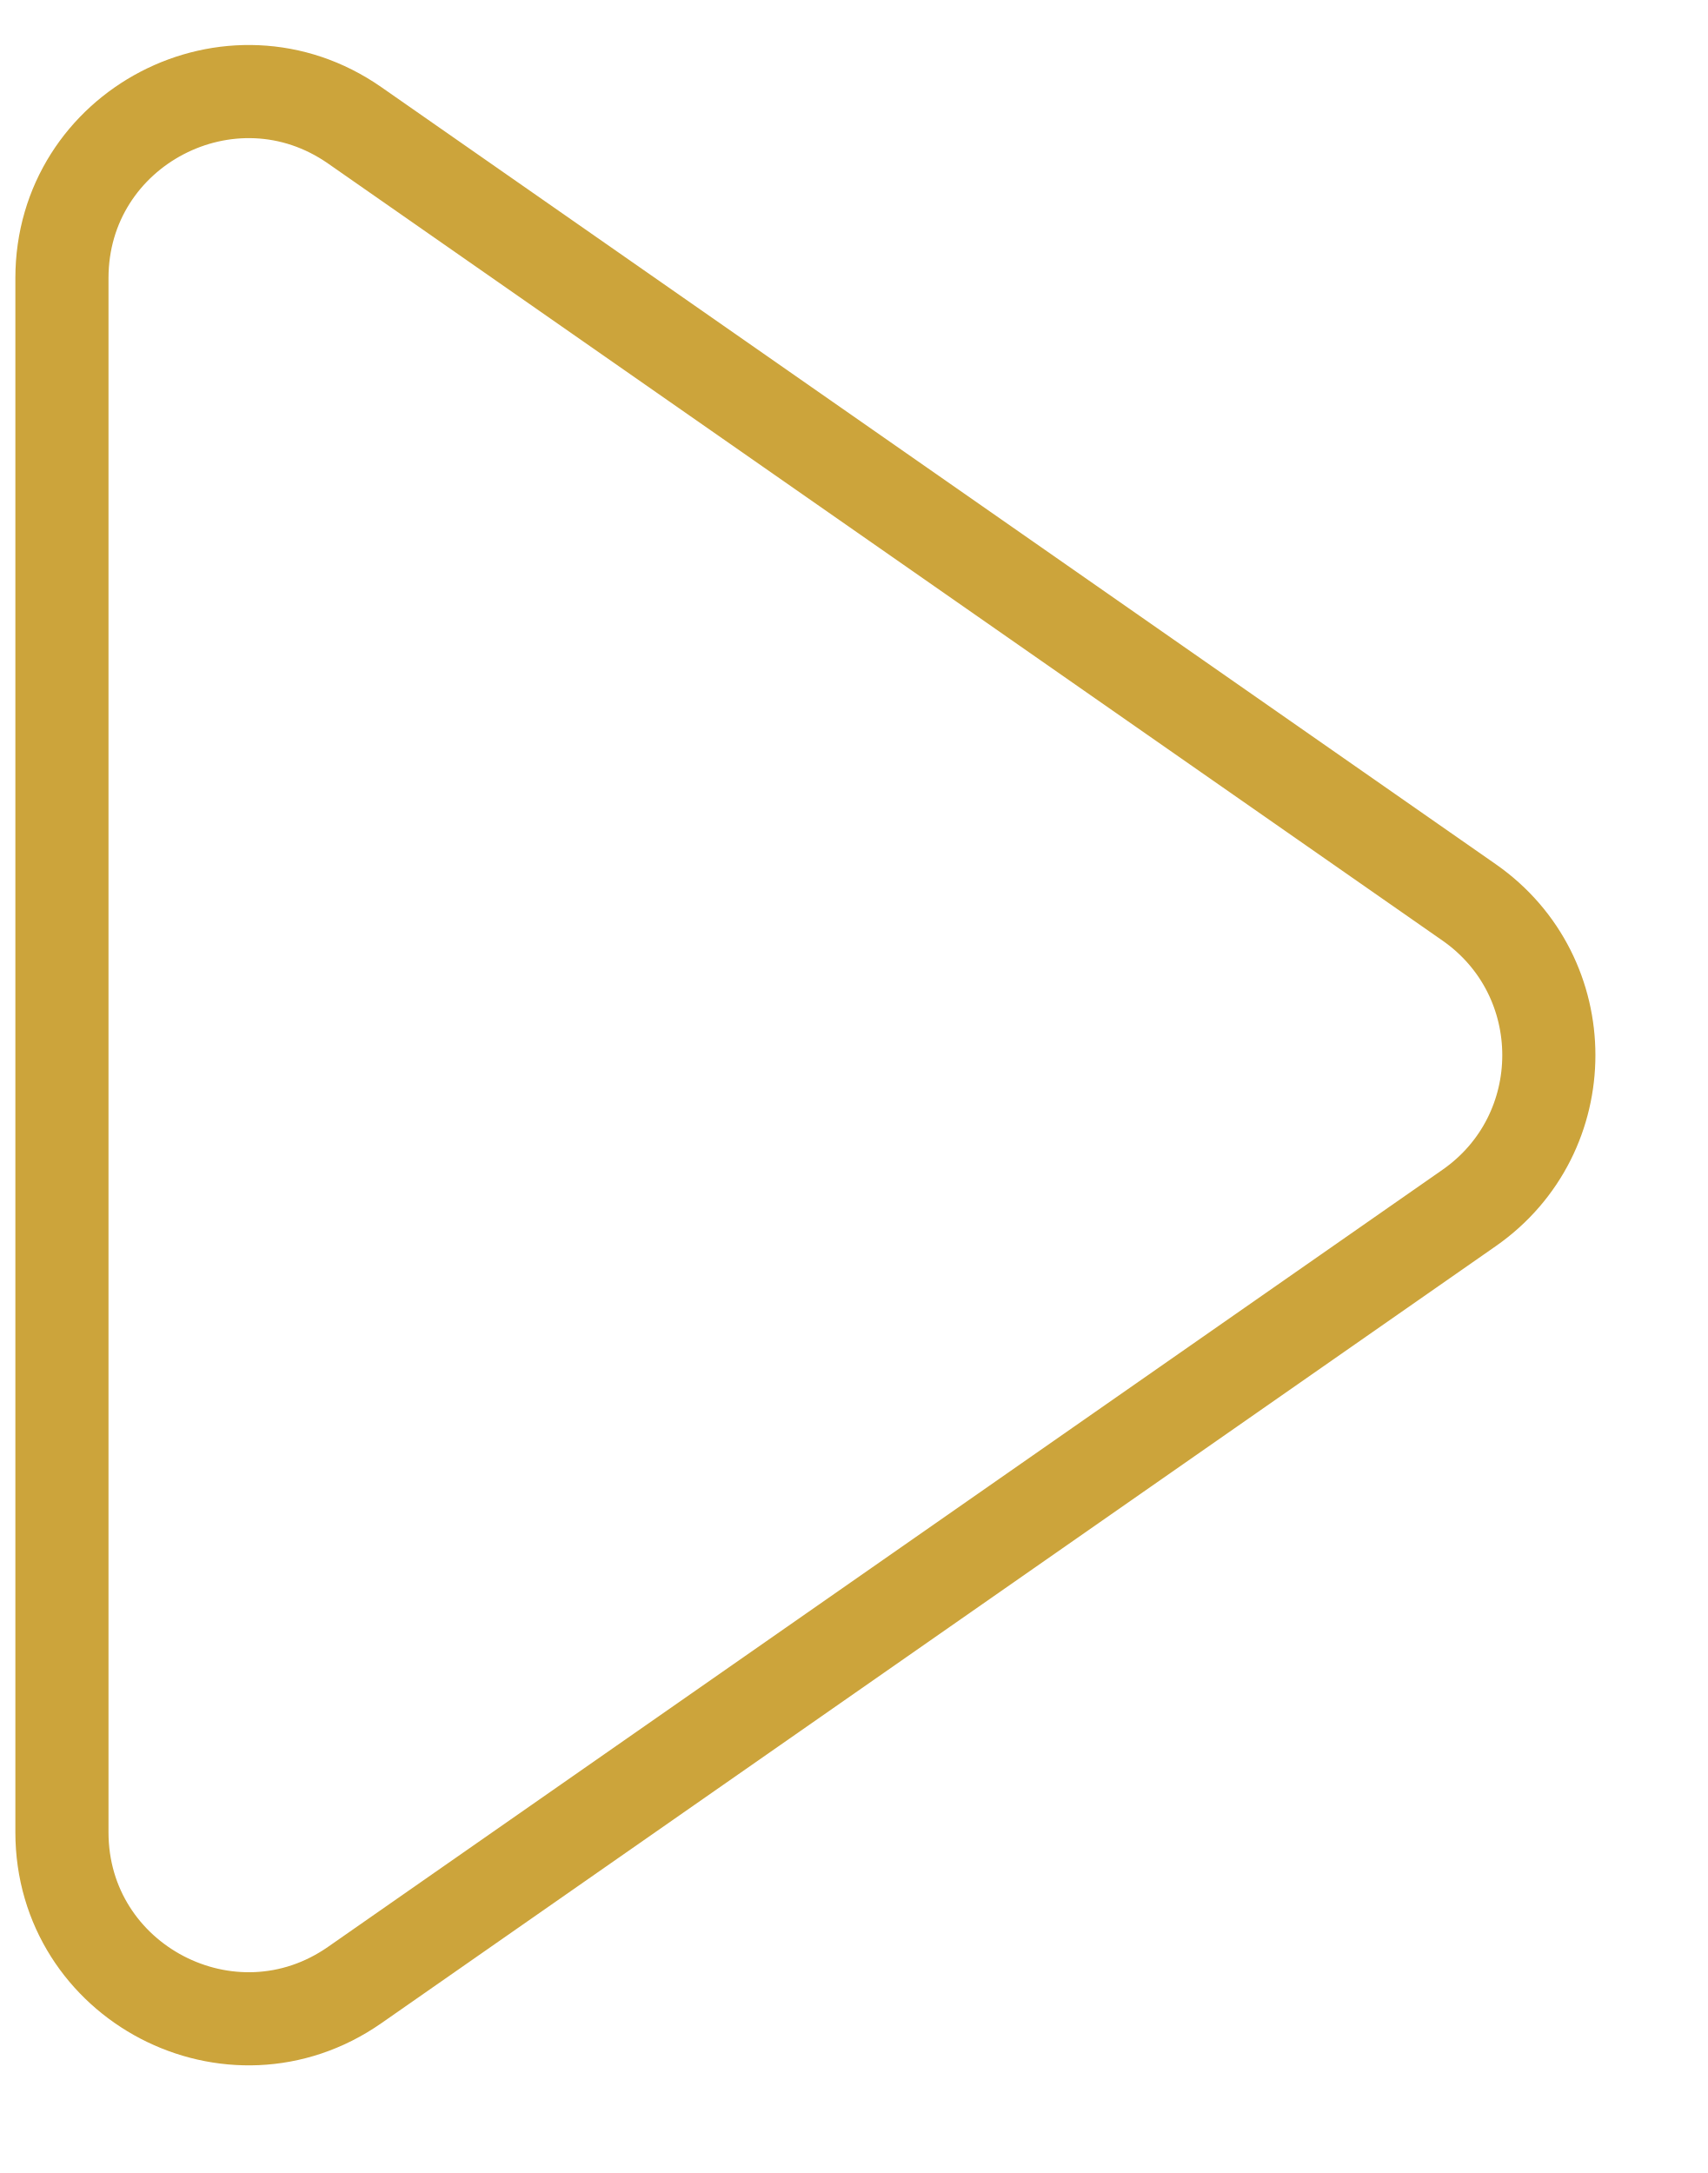
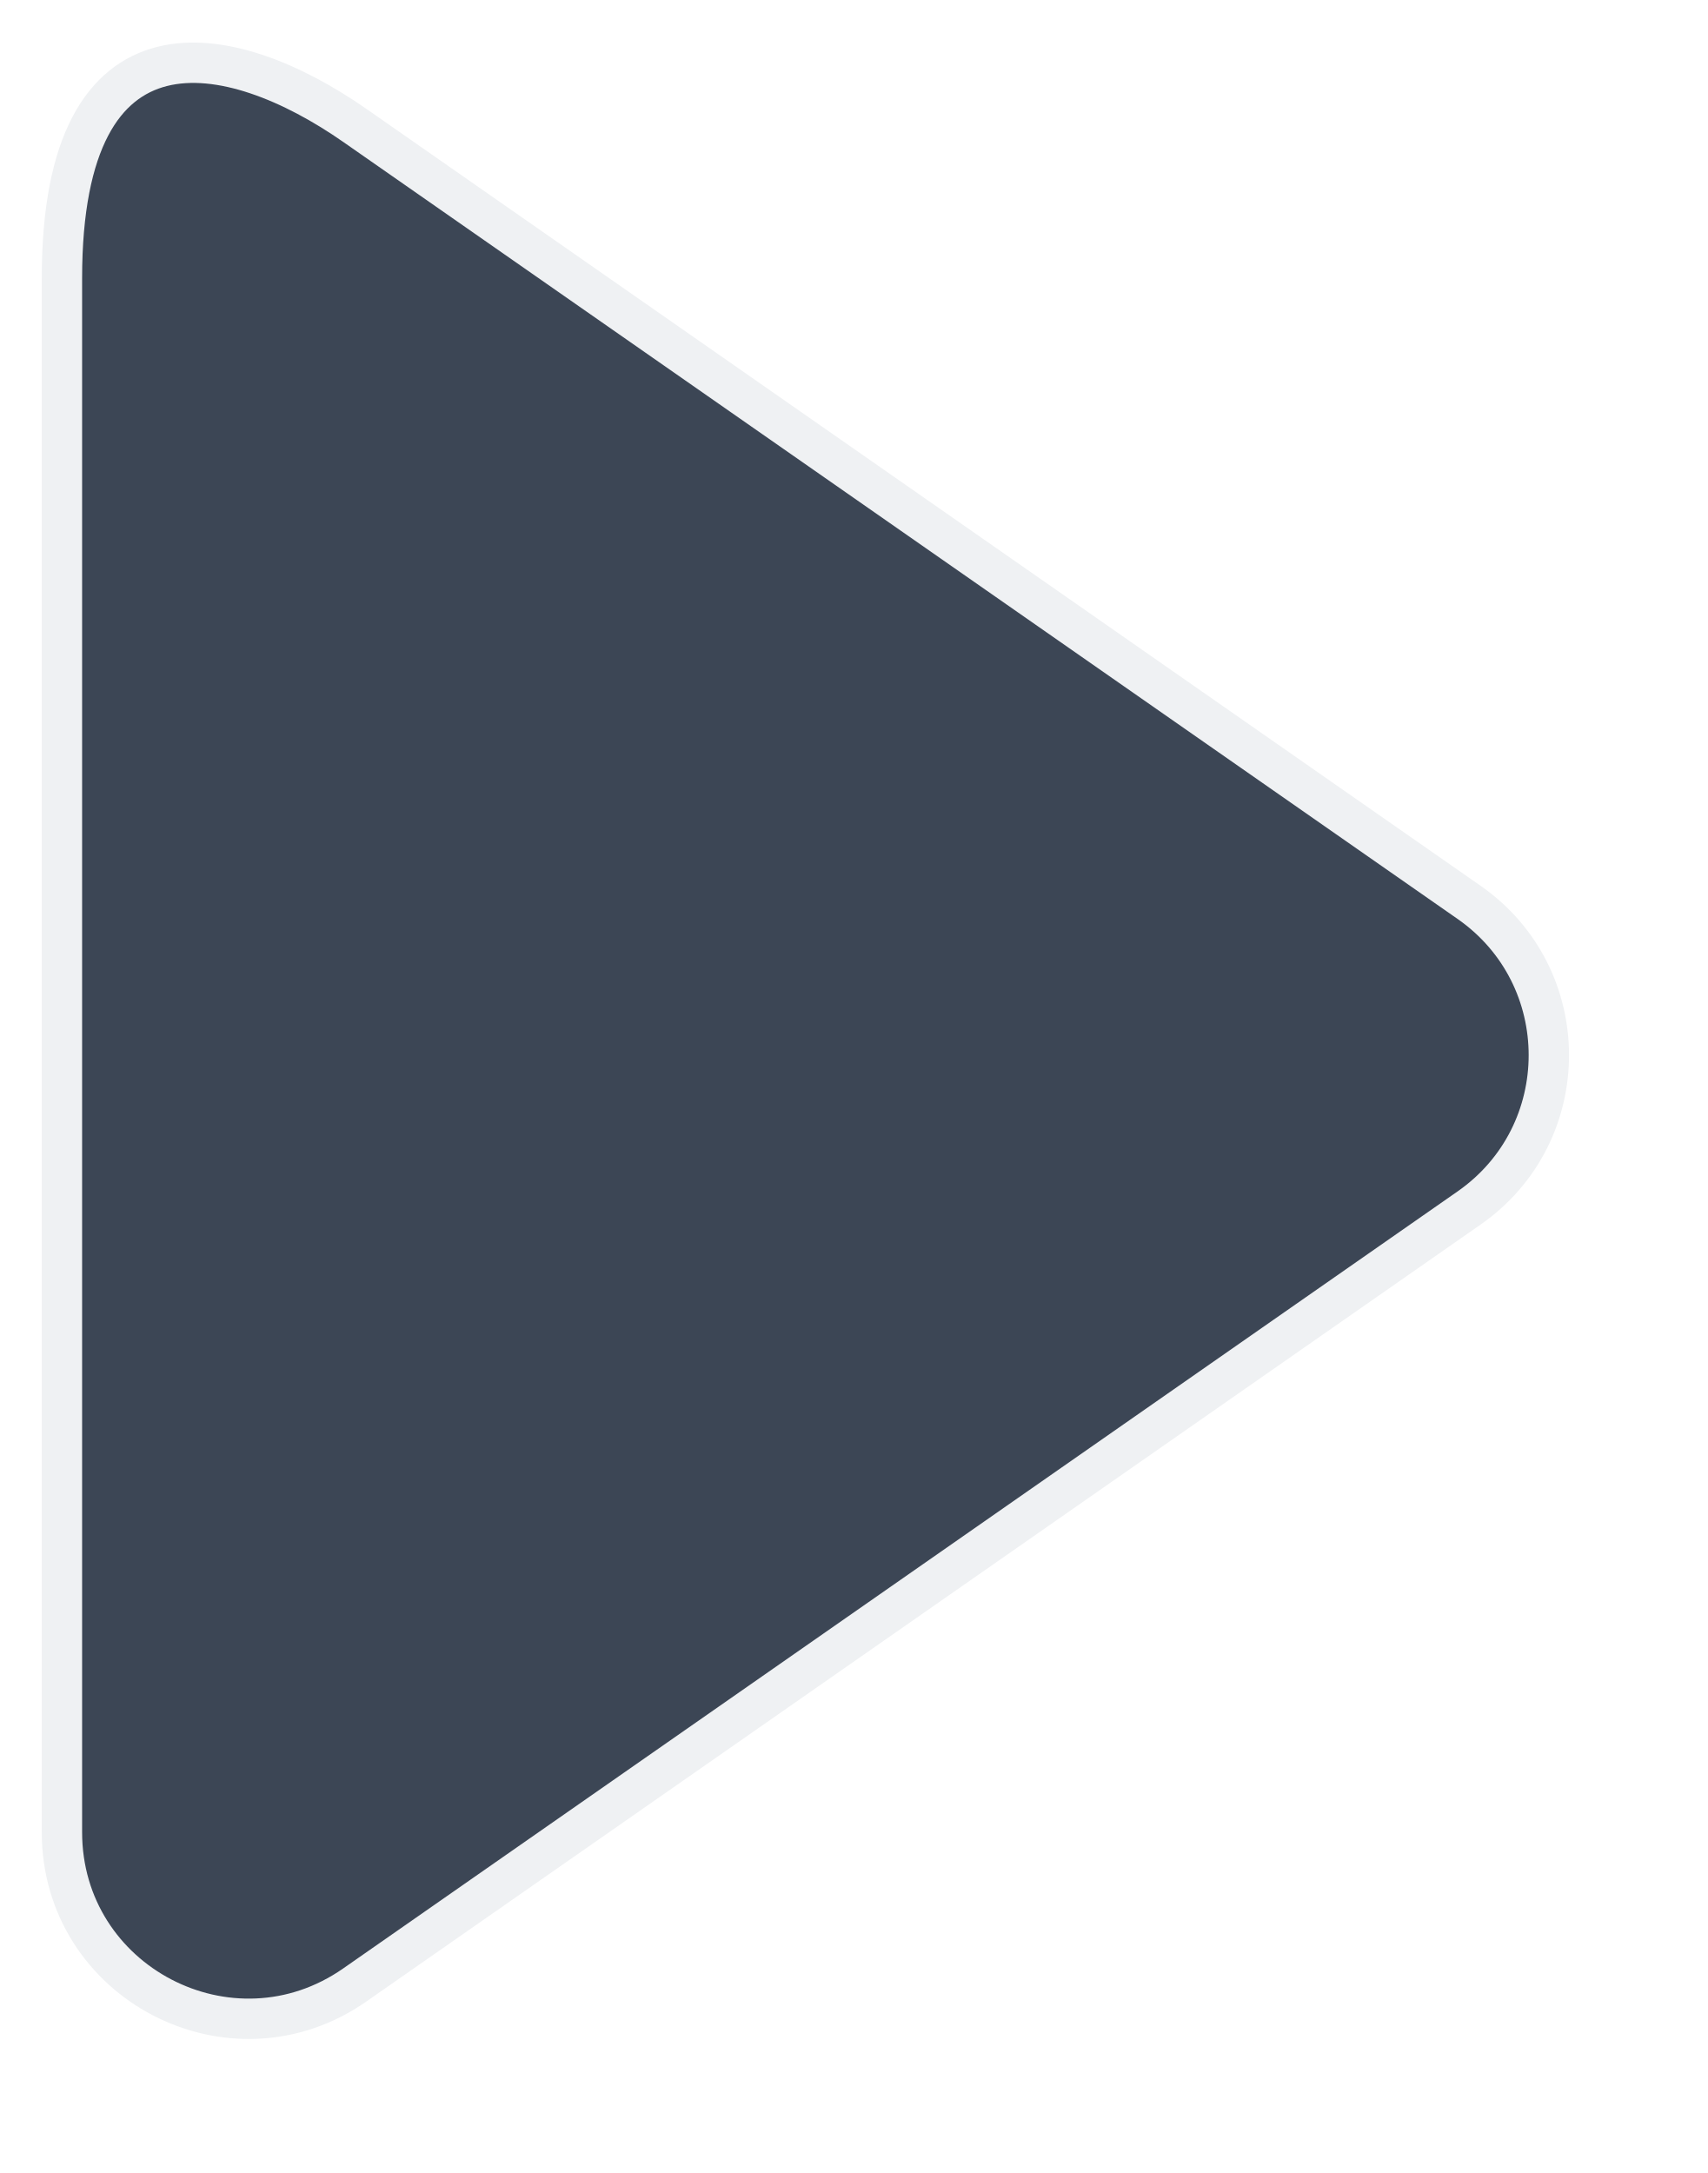
<svg xmlns="http://www.w3.org/2000/svg" width="55px" height="70px">
-   <path fill-rule="evenodd" stroke="#CCA43B" stroke-width="3px" stroke-linecap="butt" stroke-linejoin="miter" fill="#ffffffaf" d="M47.325,29.069 C50.749,31.457 50.749,36.525 47.325,38.913 L11.427,63.944 C7.449,66.718 1.995,63.871 1.995,59.022 L1.995,8.960 C1.995,4.111 7.449,1.265 11.427,4.038 L47.325,29.069 Z" />
+   <path fill-rule="evenodd" stroke="#eff1f3" stroke-width="1.3px" stroke-linecap="butt" stroke-linejoin="miter" fill="#242f40e3" d="M47.325,29.069 C50.749,31.457 50.749,36.525 47.325,38.913 L11.427,63.944 C7.449,66.718 1.995,63.871 1.995,59.022 L1.995,8.960 C1.995,.111 7.449,1.265 11.427,4.038 L47.325,29.069 Z" />
</svg>
